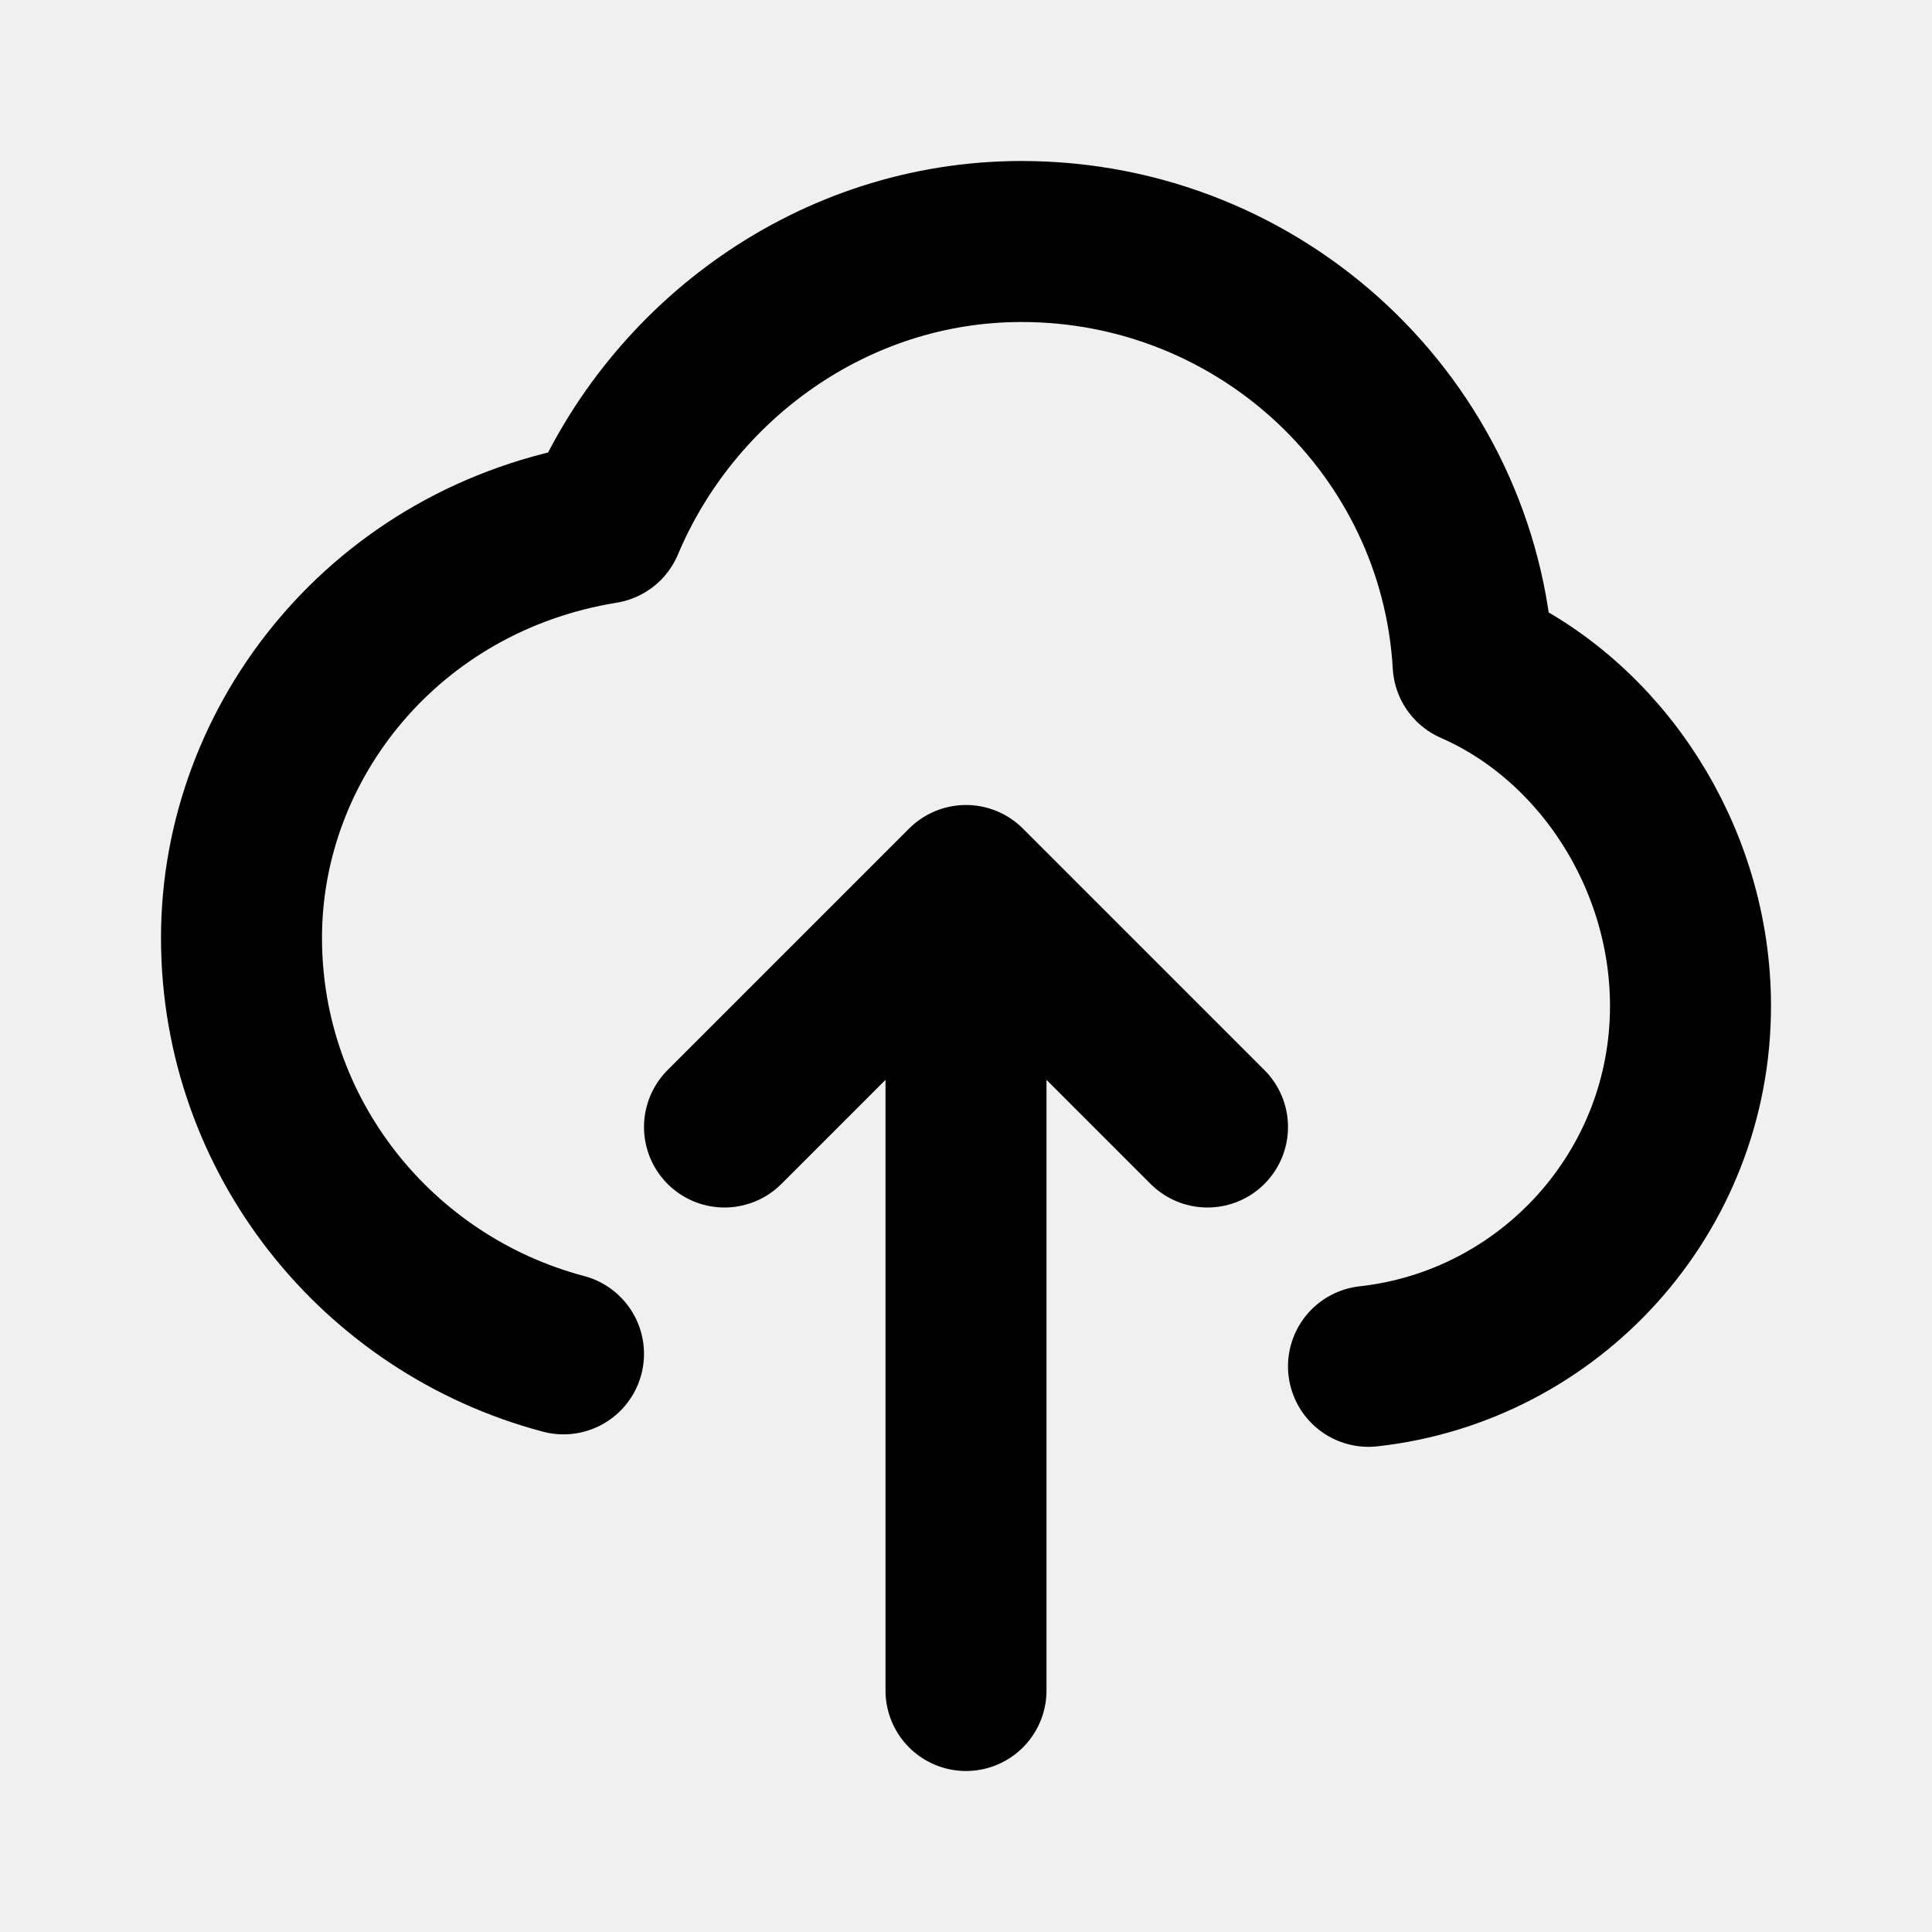
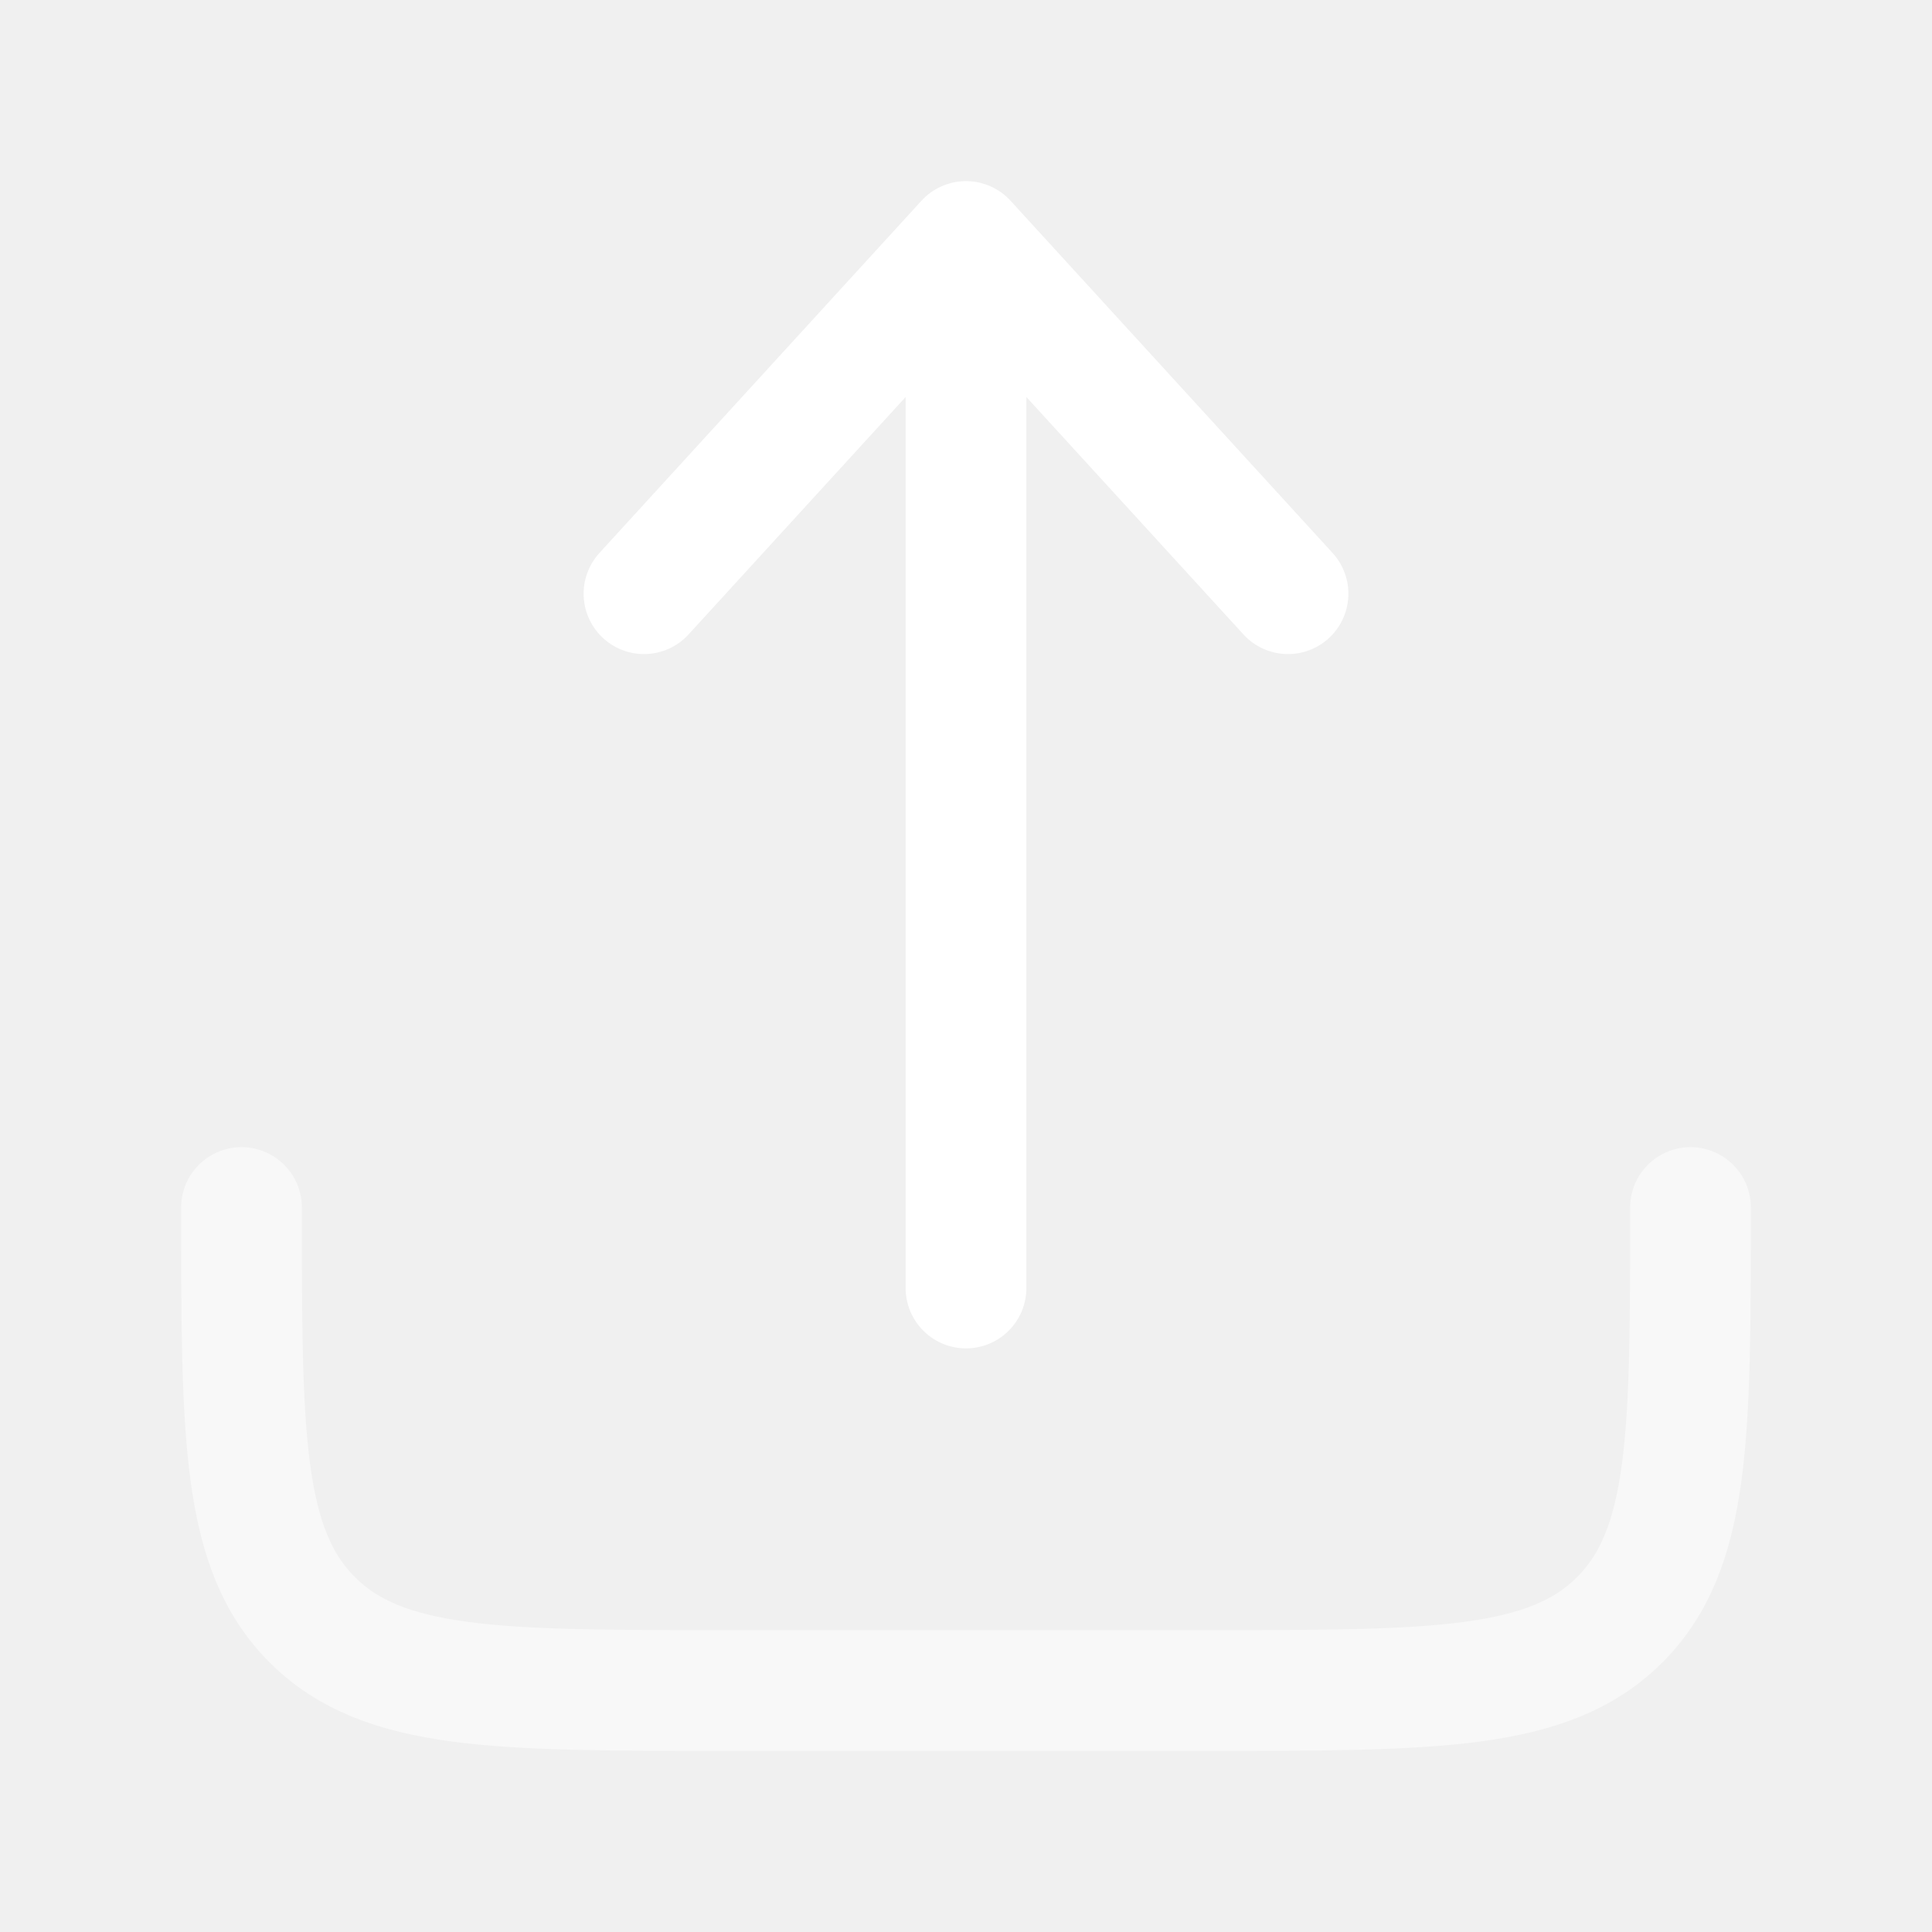
- <svg xmlns="http://www.w3.org/2000/svg" width="800px" height="800px" viewBox="0 0 24 24" fill="none">
-   <path d="M12 21V11M12 11L9 14M12 11L15 14M7 16.818C4.696 16.207 3 14.125 3 11.649C3 9.2 4.8 6.938 7.5 6.5C8.347 4.486 10.351 3 12.689 3C15.684 3 18.132 5.323 18.3 8.25C19.889 8.945 21 10.65 21 12.497C21 14.815 19.25 16.724 17 16.973" stroke="#000000" stroke-width="2" stroke-linecap="round" stroke-linejoin="round" />
+ <svg xmlns="http://www.w3.org/2000/svg" width="800px" height="800px" viewBox="0 0 24 24" fill="none" stroke="#ffffff">
+   <g id="SVGRepo_bgCarrier" stroke-width="0" />
+   <g id="SVGRepo_tracerCarrier" stroke-linecap="round" stroke-linejoin="round" />
+   <g id="SVGRepo_iconCarrier">
+     <path opacity="0.5" d="M3 15C3 17.828 3 19.243 3.879 20.121C4.757 21 6.172 21 9 21H15C17.828 21 19.243 21 20.121 20.121C21 19.243 21 17.828 21 15" stroke="#ffffff" stroke-width="1.5" stroke-linecap="round" stroke-linejoin="round" />
+     <path d="M12 16V3M12 3L16 7.375M12 3L8 7.375" stroke="#ffffff" stroke-width="1.5" stroke-linecap="round" stroke-linejoin="round" />
+   </g>
</svg>
